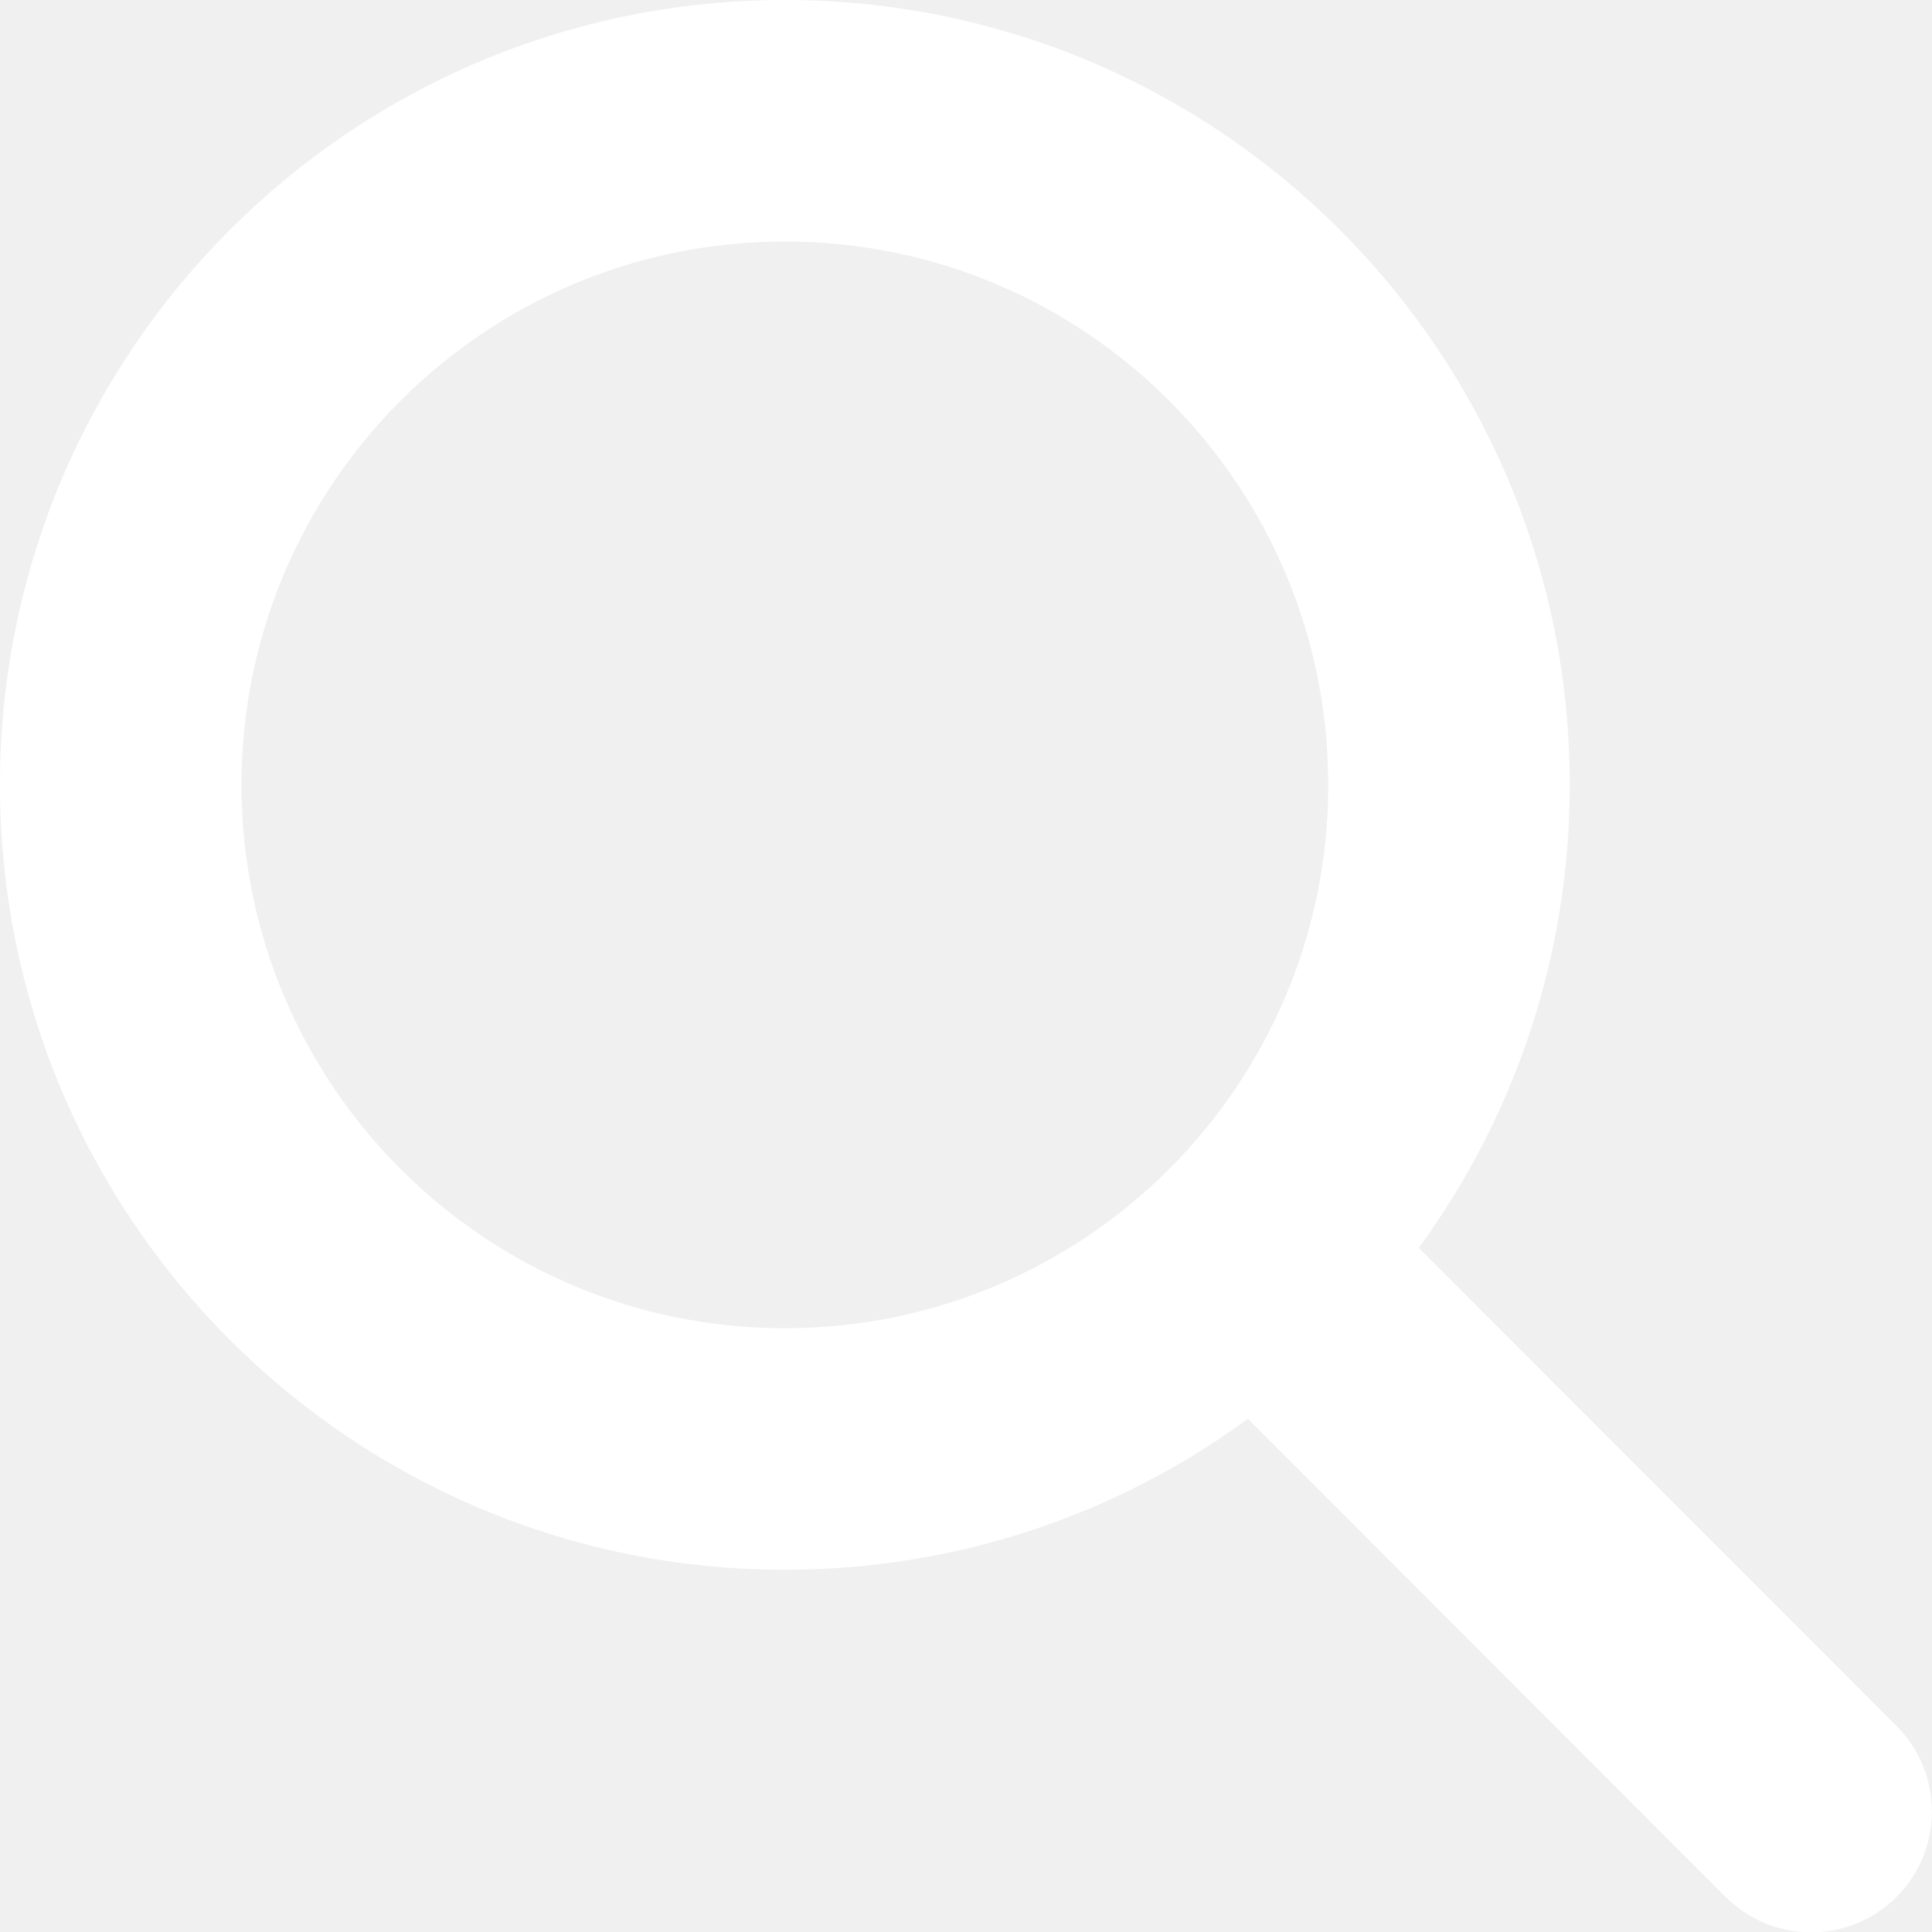
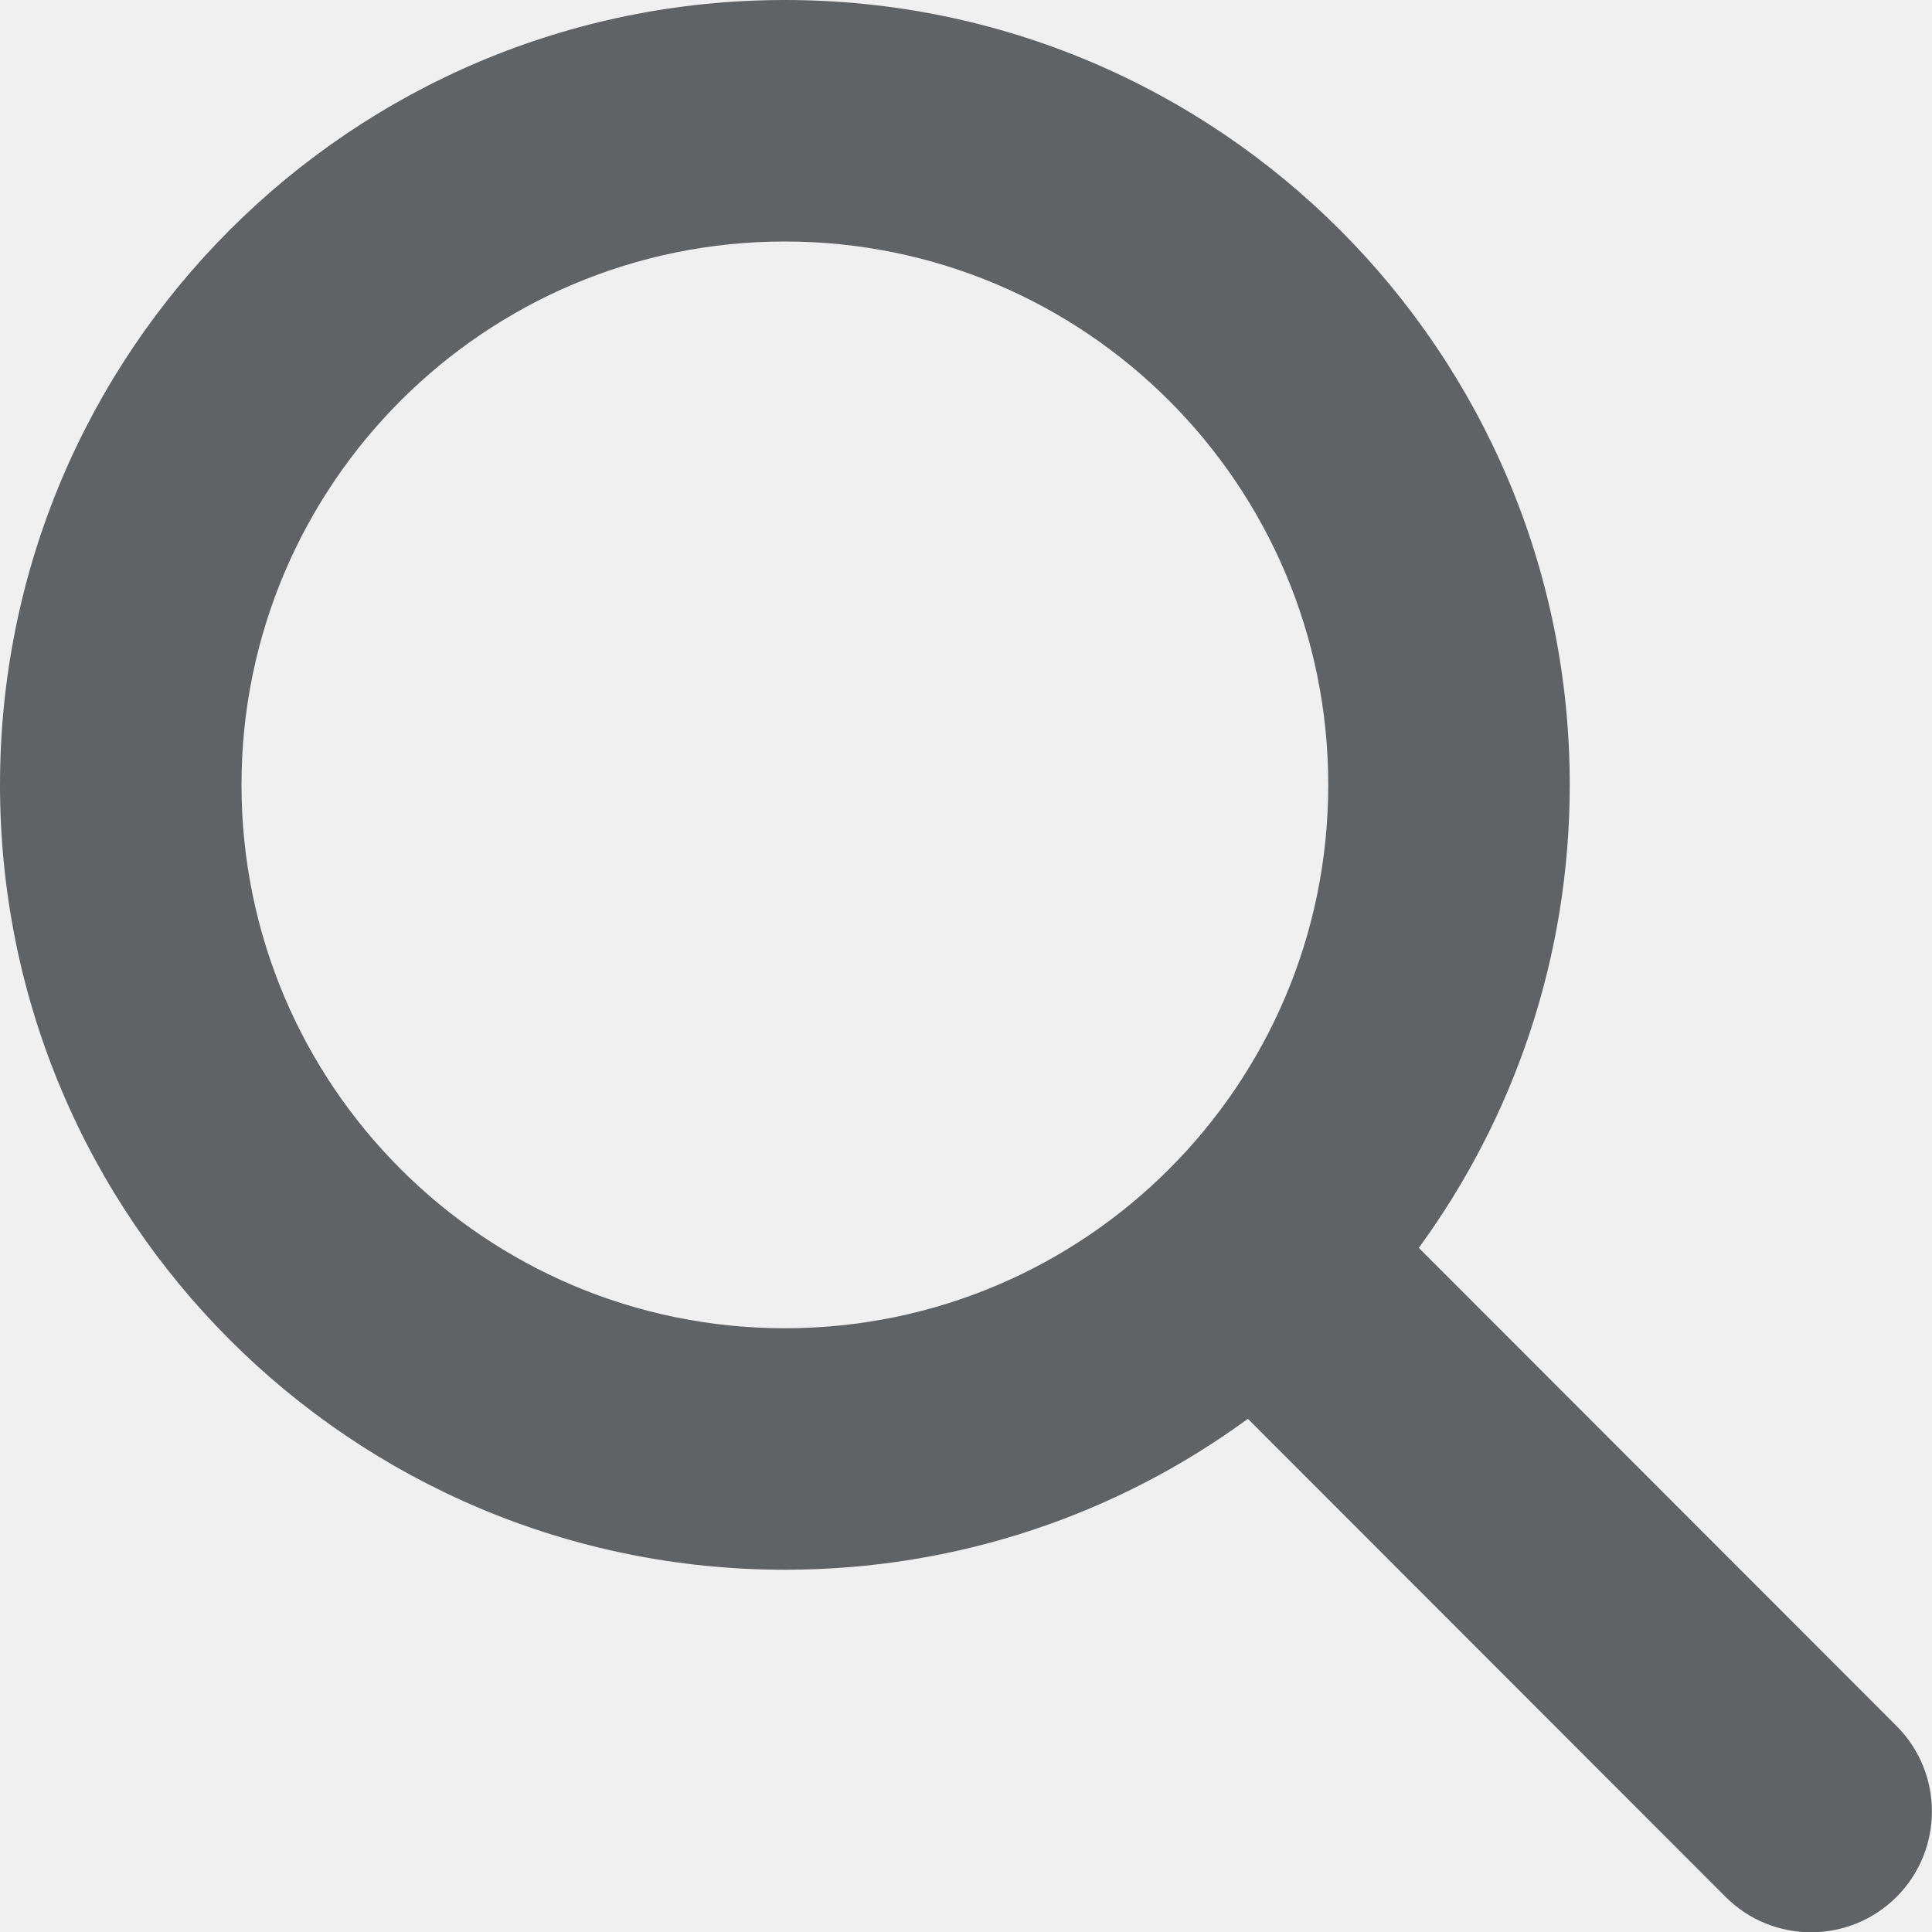
- <svg xmlns="http://www.w3.org/2000/svg" fill="#fff" viewBox="0 0 512 512">
+ <svg xmlns="http://www.w3.org/2000/svg" fill="#606366" viewBox="0 0 512 512">
  <path d="M416 208c0 45.9-14.9 88.3-40 122.7L502.6 457.4c12.5 12.5 12.5 32.8 0 45.3s-32.8 12.5-45.3 0L330.7 376c-34.4 25.2-76.8 40-122.7 40C93.1 416 0 322.9 0 208S93.1 0 208 0S416 93.1 416 208zM208 352a144 144 0 1 0 0-288 144 144 0 1 0 0 288z" />
</svg>
